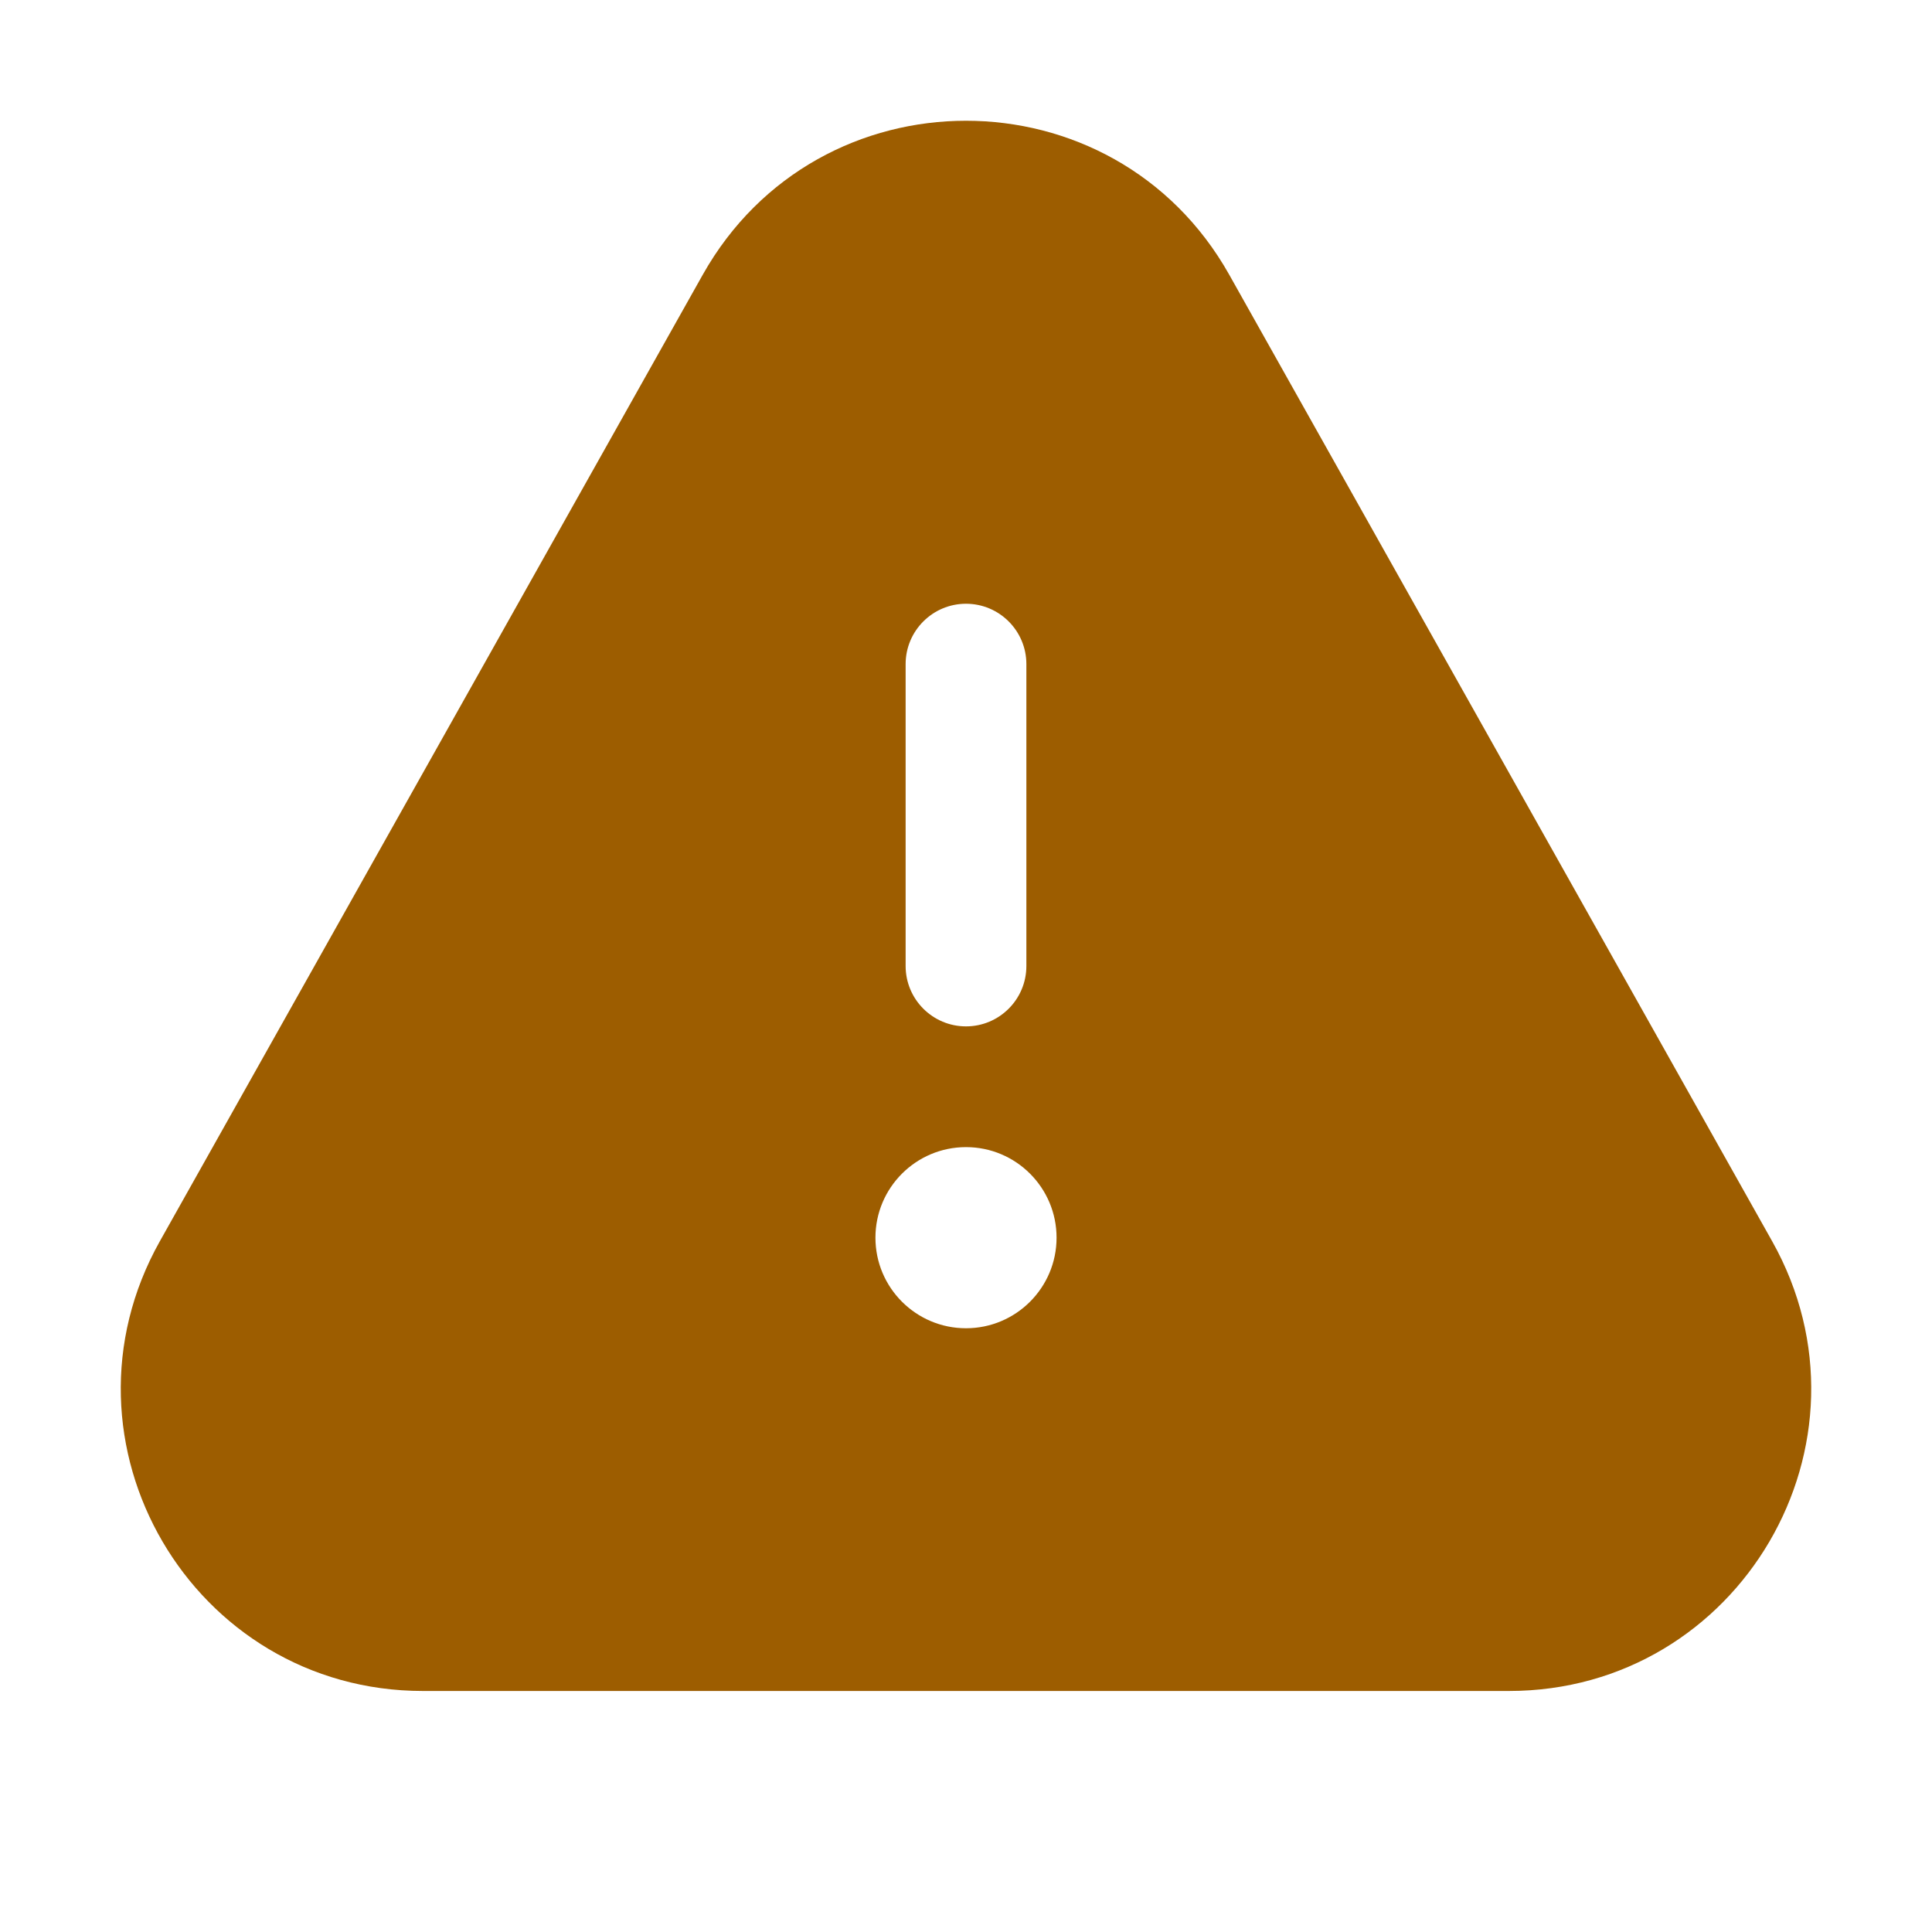
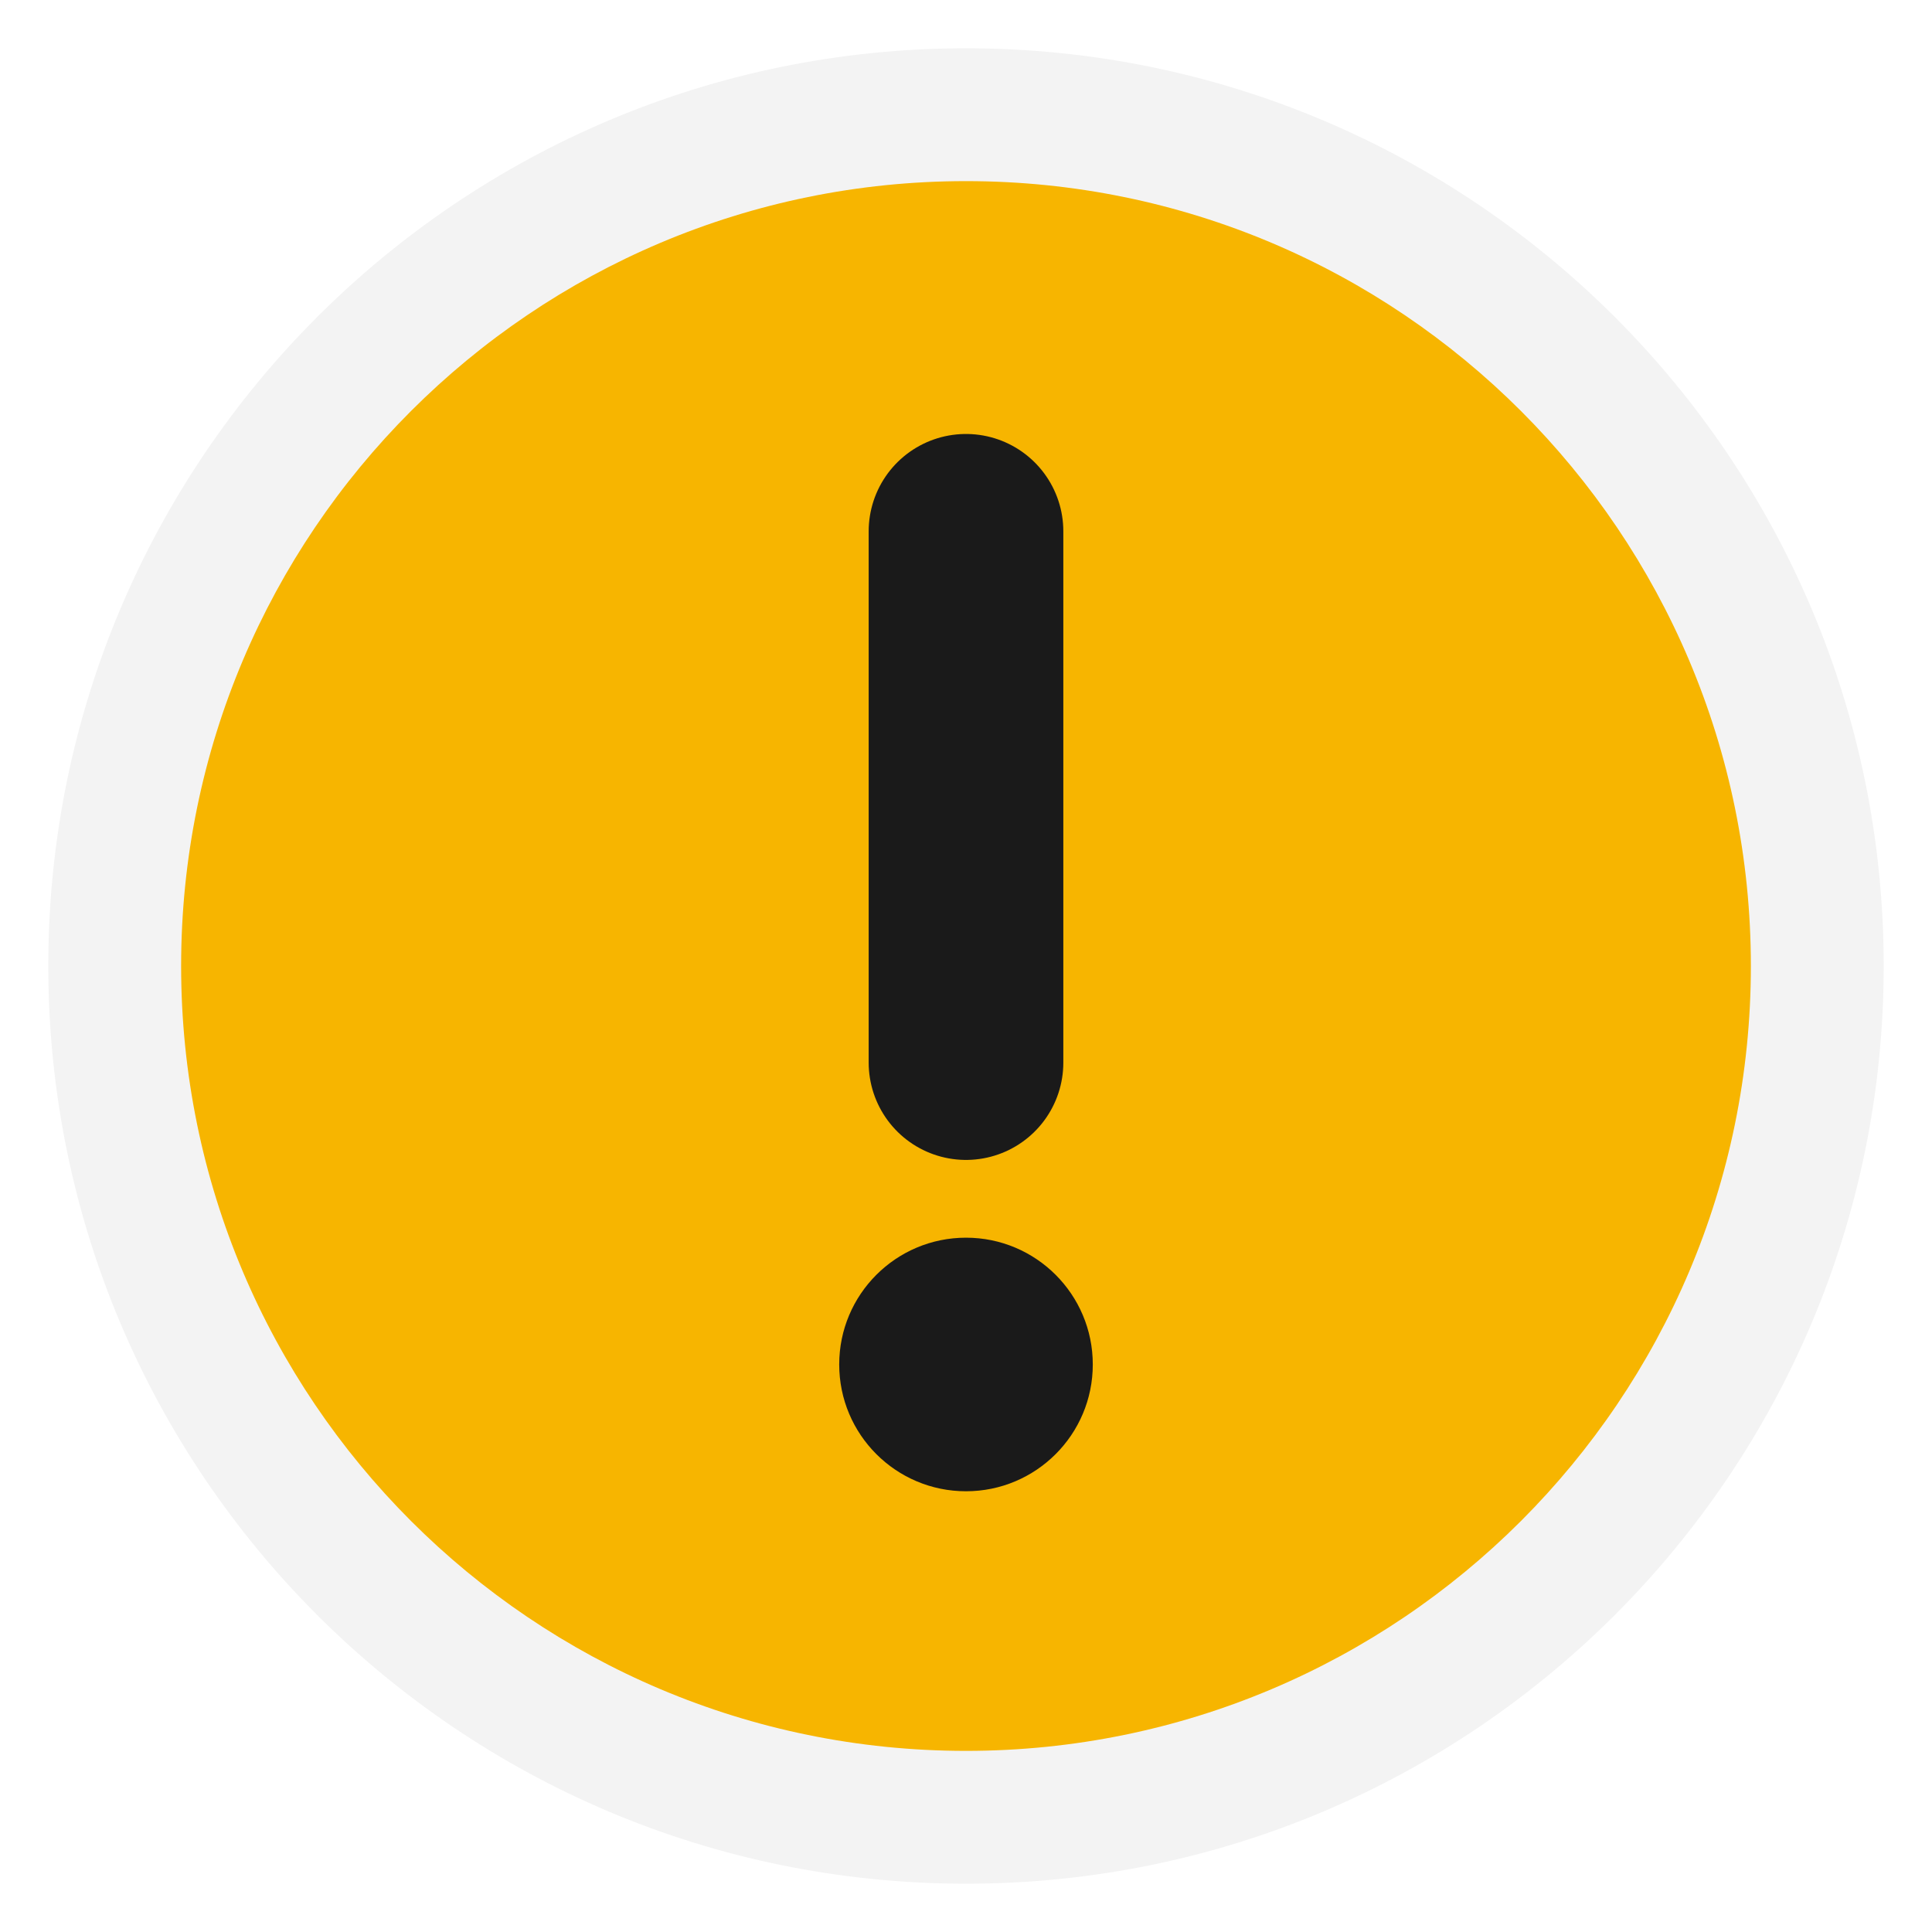
- <svg xmlns="http://www.w3.org/2000/svg" width="16" height="16" viewBox="0 0 16 16" fill="none">
-   <path d="M5.82 2.275C6.776 0.575 9.224 0.575 10.18 2.275L14.676 10.279C15.612 11.946 14.407 14.004 12.496 14.004H3.503C1.592 14.004 0.388 11.946 1.324 10.279L5.82 2.275ZM8 9.5C7.586 9.5 7.25 9.836 7.25 10.25C7.25 10.664 7.586 11 8 11C8.414 11 8.75 10.664 8.75 10.25C8.75 9.836 8.414 9.5 8 9.5ZM8 5C7.724 5 7.5 5.224 7.5 5.5V8C7.5 8.276 7.724 8.5 8 8.5C8.276 8.5 8.5 8.276 8.5 8V5.5C8.5 5.224 8.276 5 8 5Z" fill="#9D5D00" />
+ <svg xmlns="http://www.w3.org/2000/svg" width="16" height="16" viewBox="0 0 16 16">
+   <circle cx="8" cy="8" r="7.6" fill="#F3F3F3" />
+   <circle cx="8" cy="8" r="6.5" fill="#F7B500" />
+   <path d="M8 4.4v4.4" stroke="#1A1A1A" stroke-width="1.612" stroke-linecap="round" />
+   <circle cx="8" cy="11.3" r="1.05" fill="#1A1A1A" />
</svg>
